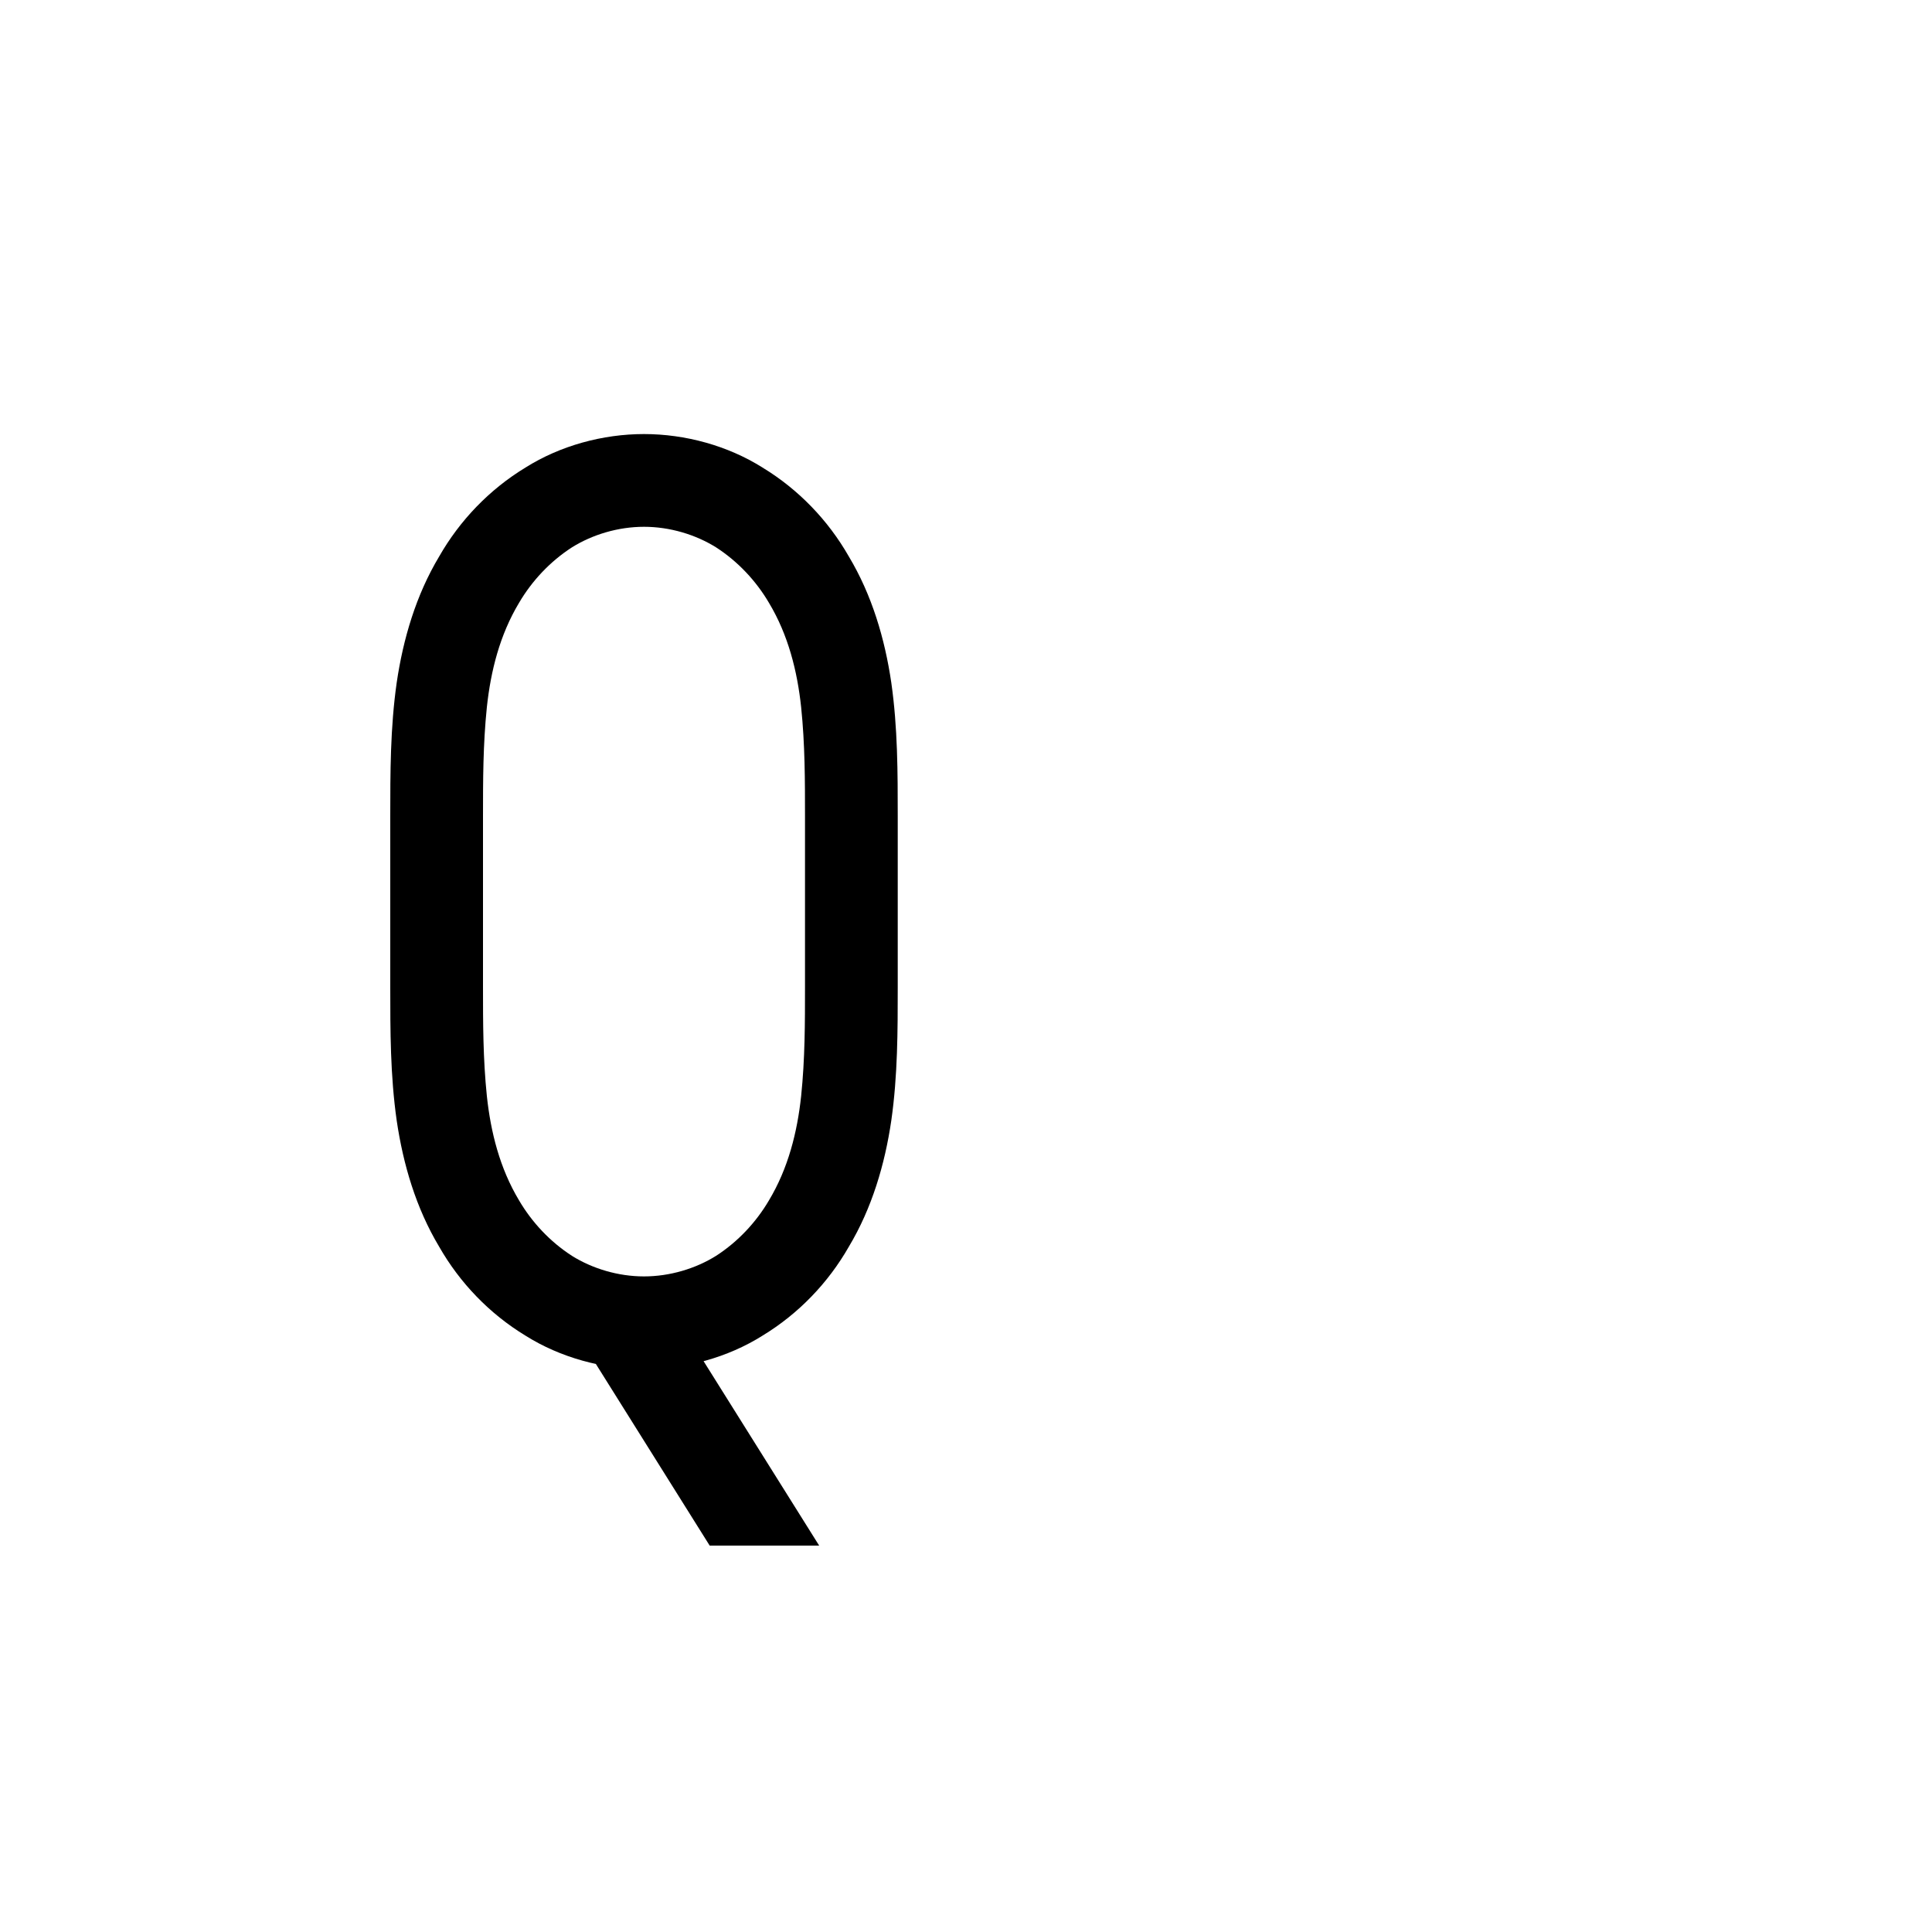
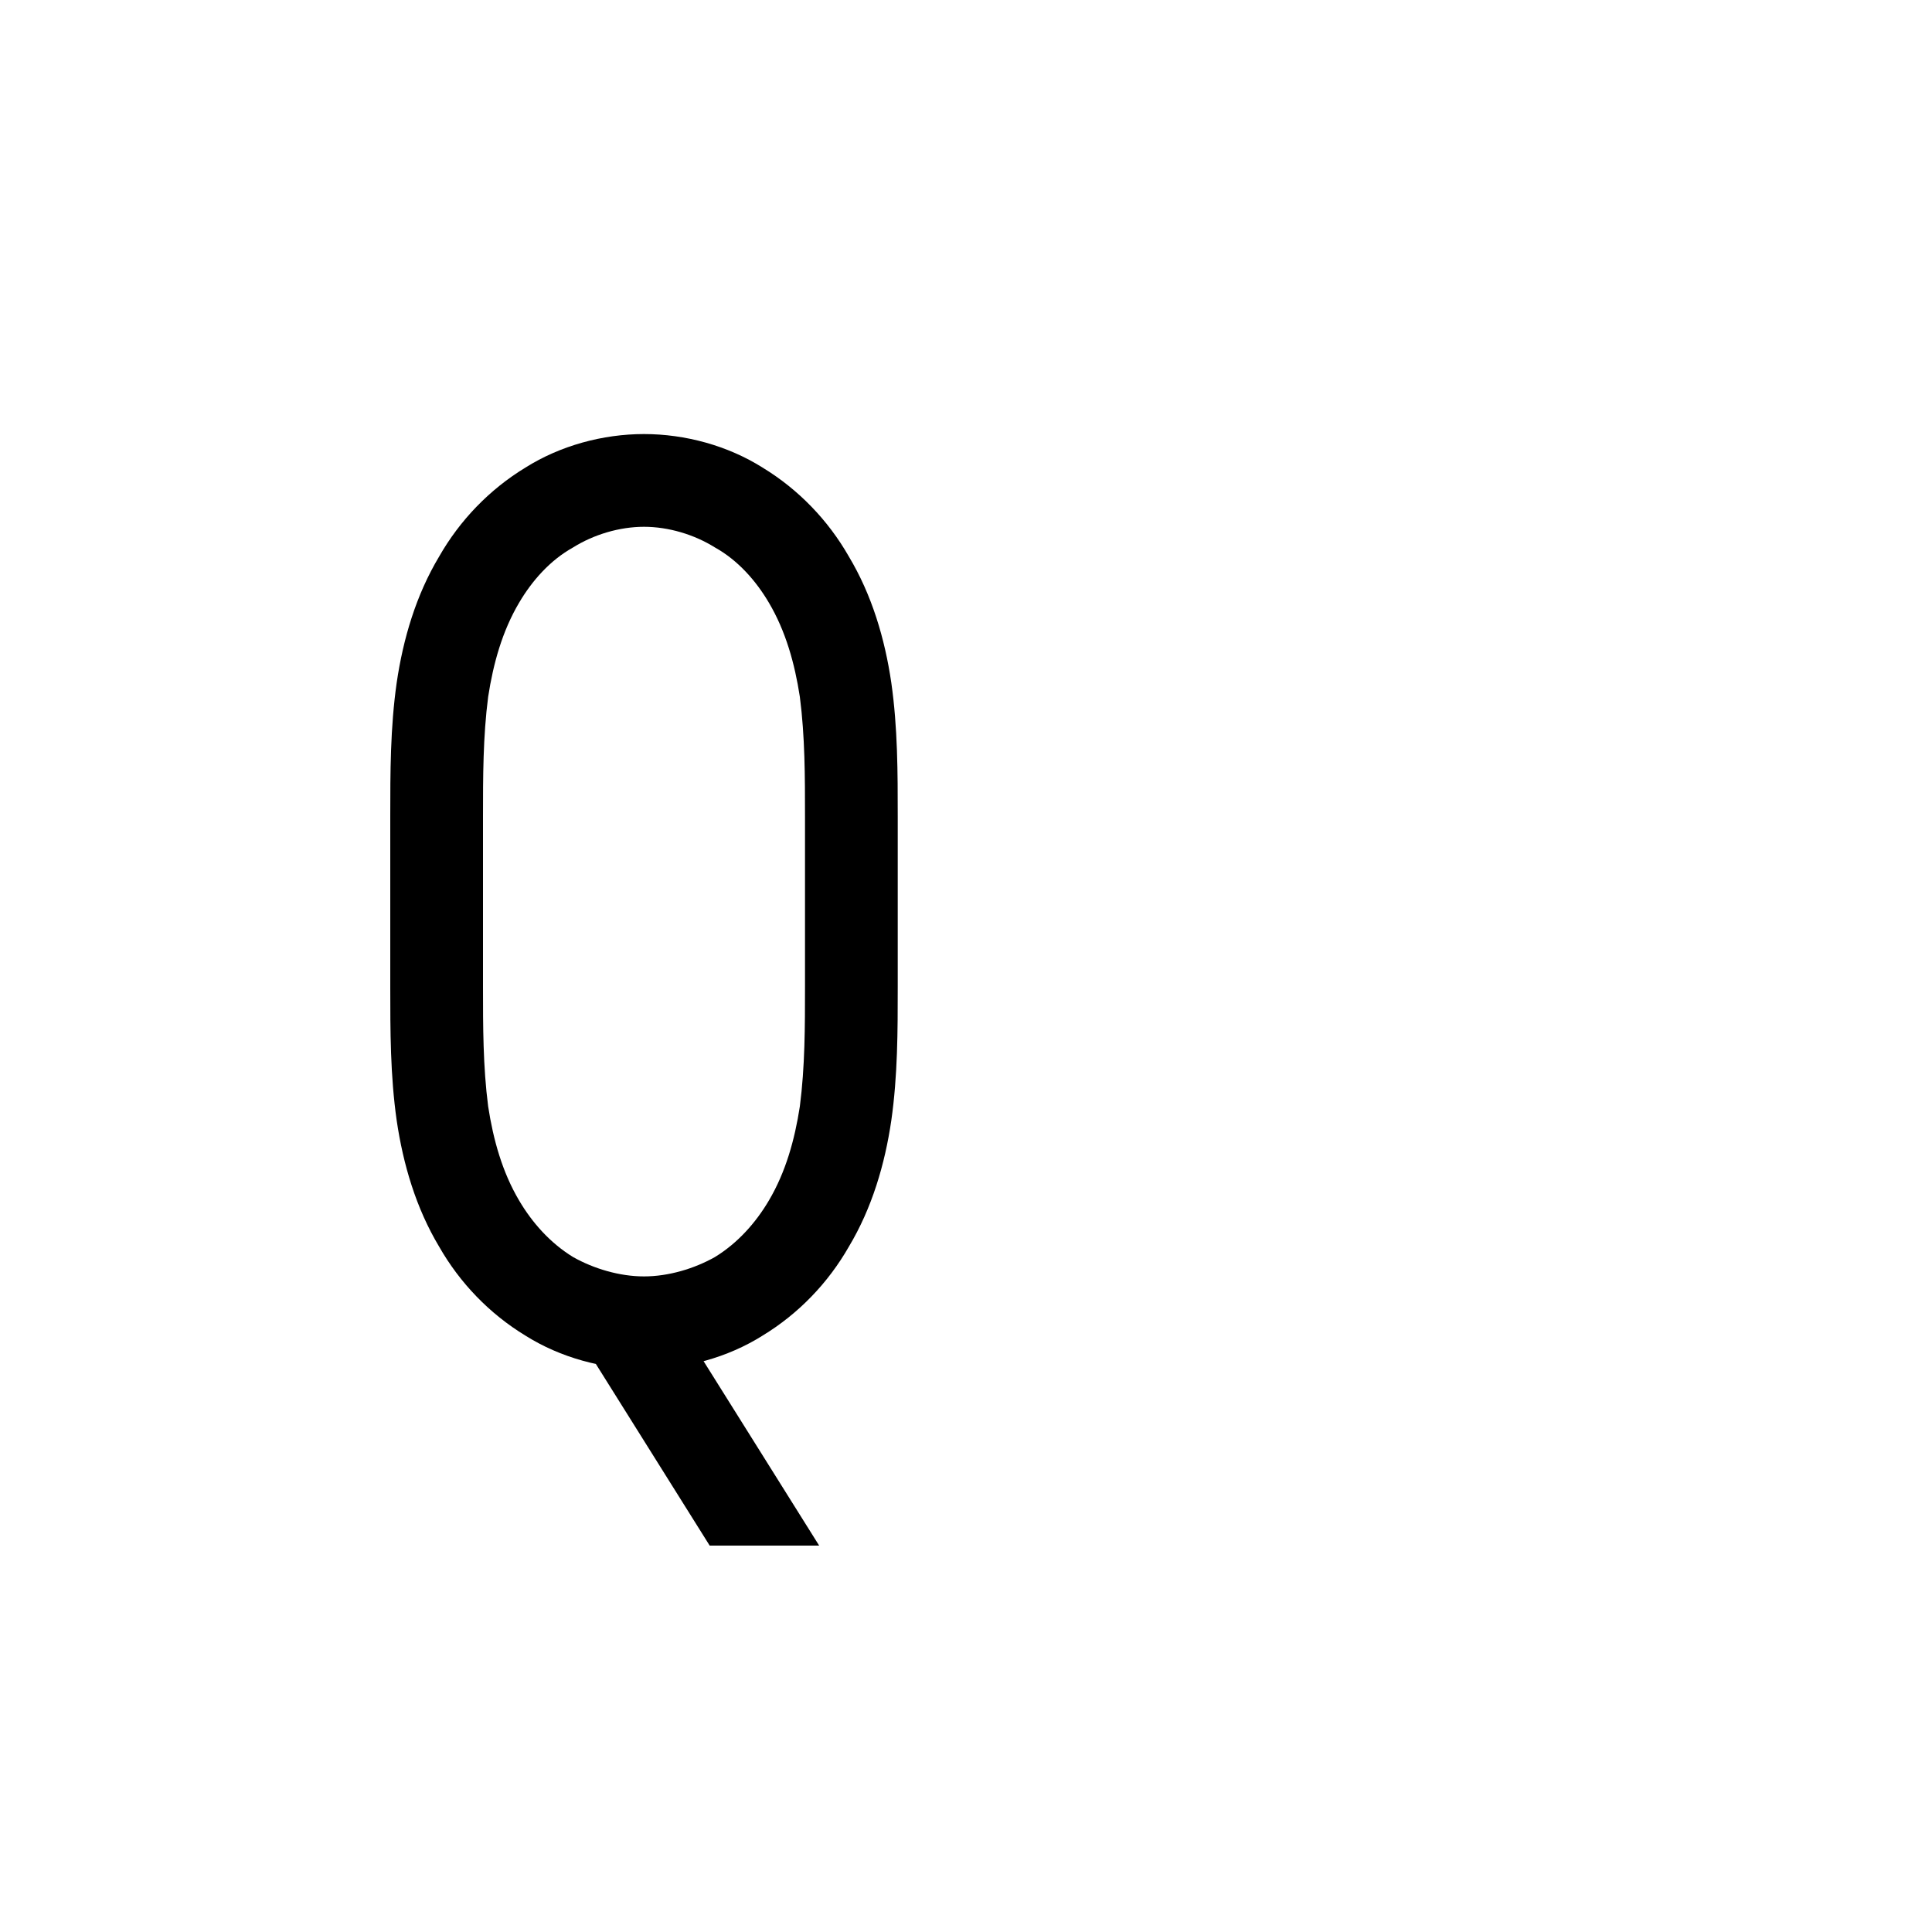
<svg xmlns="http://www.w3.org/2000/svg" viewBox="-0.25 -1.05 1.5 1.5">
-   <path d="M 0.347 -0.582 C 0.337 -0.599  0.323 -0.614  0.306 -0.625 C 0.29 -0.635  0.27 -0.641  0.25 -0.641 C 0.23 -0.641  0.21 -0.635  0.194 -0.625 C 0.177 -0.614  0.163 -0.599  0.153 -0.582 C 0.138 -0.557  0.131 -0.529  0.128 -0.501 C 0.125 -0.472  0.125 -0.444  0.125 -0.416 L 0.125 -0.284 C 0.125 -0.256  0.125 -0.228  0.128 -0.199 C 0.131 -0.171  0.138 -0.143  0.153 -0.118 C 0.163 -0.101  0.177 -0.086  0.194 -0.075 C 0.21 -0.065  0.23 -0.059  0.25 -0.059 C 0.27 -0.059  0.29 -0.065  0.306 -0.075 C 0.323 -0.086  0.337 -0.101  0.347 -0.118 C 0.362 -0.143  0.369 -0.171  0.372 -0.199 C 0.375 -0.228  0.375 -0.256  0.375 -0.284 L 0.375 -0.416 C 0.375 -0.444  0.375 -0.472  0.372 -0.501 C 0.369 -0.529  0.362 -0.557  0.347 -0.582 Z M 0.447 -0.416 L 0.447 -0.284 C 0.447 -0.25  0.447 -0.215  0.442 -0.18 C 0.437 -0.146  0.427 -0.112  0.409 -0.082 C 0.393 -0.054  0.37 -0.03  0.342 -0.013 C 0.315 0.004  0.282 0.013  0.25 0.013 C 0.218 0.013  0.185 0.004  0.158 -0.013 C 0.13 -0.03  0.107 -0.054  0.091 -0.082 C 0.073 -0.112  0.063 -0.146  0.058 -0.18 C 0.053 -0.215  0.053 -0.25  0.053 -0.284 L 0.053 -0.416 C 0.053 -0.45  0.053 -0.485  0.058 -0.52 C 0.063 -0.554  0.073 -0.588  0.091 -0.618 C 0.107 -0.646  0.13 -0.67  0.158 -0.687 C 0.185 -0.704  0.218 -0.713  0.25 -0.713 C 0.282 -0.713  0.315 -0.704  0.342 -0.687 C 0.37 -0.67  0.393 -0.646  0.409 -0.618 C 0.427 -0.588  0.437 -0.554  0.442 -0.52 C 0.447 -0.485  0.447 -0.45  0.447 -0.416 Z M 0.301 0.15 L 0.207 -0 L 0.292 -0 L 0.386 0.15 L 0.301 0.15 Z" fill="black" />
+   <path d="M 0.25 0.013 C 0.218 0.013  0.185 0.004  0.158 -0.013 C 0.13 -0.03  0.107 -0.054  0.091 -0.082 C 0.073 -0.112  0.063 -0.146  0.058 -0.18 C 0.053 -0.215  0.053 -0.25  0.053 -0.284 L 0.053 -0.416 C 0.053 -0.45  0.053 -0.485  0.058 -0.52 C 0.063 -0.554  0.073 -0.588  0.091 -0.618 C 0.107 -0.646  0.13 -0.67  0.158 -0.687 C 0.185 -0.704  0.218 -0.713  0.25 -0.713 C 0.282 -0.713  0.315 -0.704  0.342 -0.687 C 0.37 -0.67  0.393 -0.646  0.409 -0.618 C 0.427 -0.588  0.437 -0.554  0.442 -0.52 C 0.447 -0.485  0.447 -0.45  0.447 -0.416 L 0.447 -0.284 C 0.447 -0.25  0.447 -0.215  0.442 -0.18 C 0.437 -0.146  0.427 -0.112  0.409 -0.082 C 0.393 -0.054  0.37 -0.03  0.342 -0.013 C 0.315 0.004  0.282 0.013  0.25 0.013 C 0.25 0.013  0.25 0.013  0.25 0.013 Z M 0.25 -0.059 C 0.269 -0.059  0.289 -0.065  0.305 -0.074 C 0.323 -0.085  0.337 -0.101  0.347 -0.118 L 0.347 -0.118 C 0.36 -0.14  0.367 -0.165  0.371 -0.191 C 0.371 -0.191  0.371 -0.191  0.371 -0.191 C 0.375 -0.222  0.375 -0.253  0.375 -0.284 L 0.375 -0.416 C 0.375 -0.447  0.375 -0.478  0.371 -0.509 C 0.367 -0.535  0.36 -0.56  0.347 -0.582 L 0.347 -0.582 C 0.337 -0.599  0.323 -0.615  0.305 -0.625 C 0.289 -0.635  0.269 -0.641  0.25 -0.641 C 0.231 -0.641  0.211 -0.635  0.195 -0.625 C 0.177 -0.615  0.163 -0.599  0.153 -0.582 C 0.14 -0.56  0.133 -0.535  0.129 -0.509 L 0.129 -0.509 C 0.125 -0.478  0.125 -0.447  0.125 -0.416 L 0.125 -0.284 C 0.125 -0.253  0.125 -0.222  0.129 -0.191 L 0.129 -0.191 C 0.133 -0.165  0.14 -0.14  0.153 -0.118 C 0.153 -0.118  0.153 -0.118  0.153 -0.118 C 0.163 -0.101  0.177 -0.085  0.195 -0.074 L 0.195 -0.074 C 0.211 -0.065  0.231 -0.059  0.25 -0.059 Z M 0.301 0.15 L 0.207 -0 L 0.292 -0 L 0.386 0.15 Z" fill="black" />
</svg>
